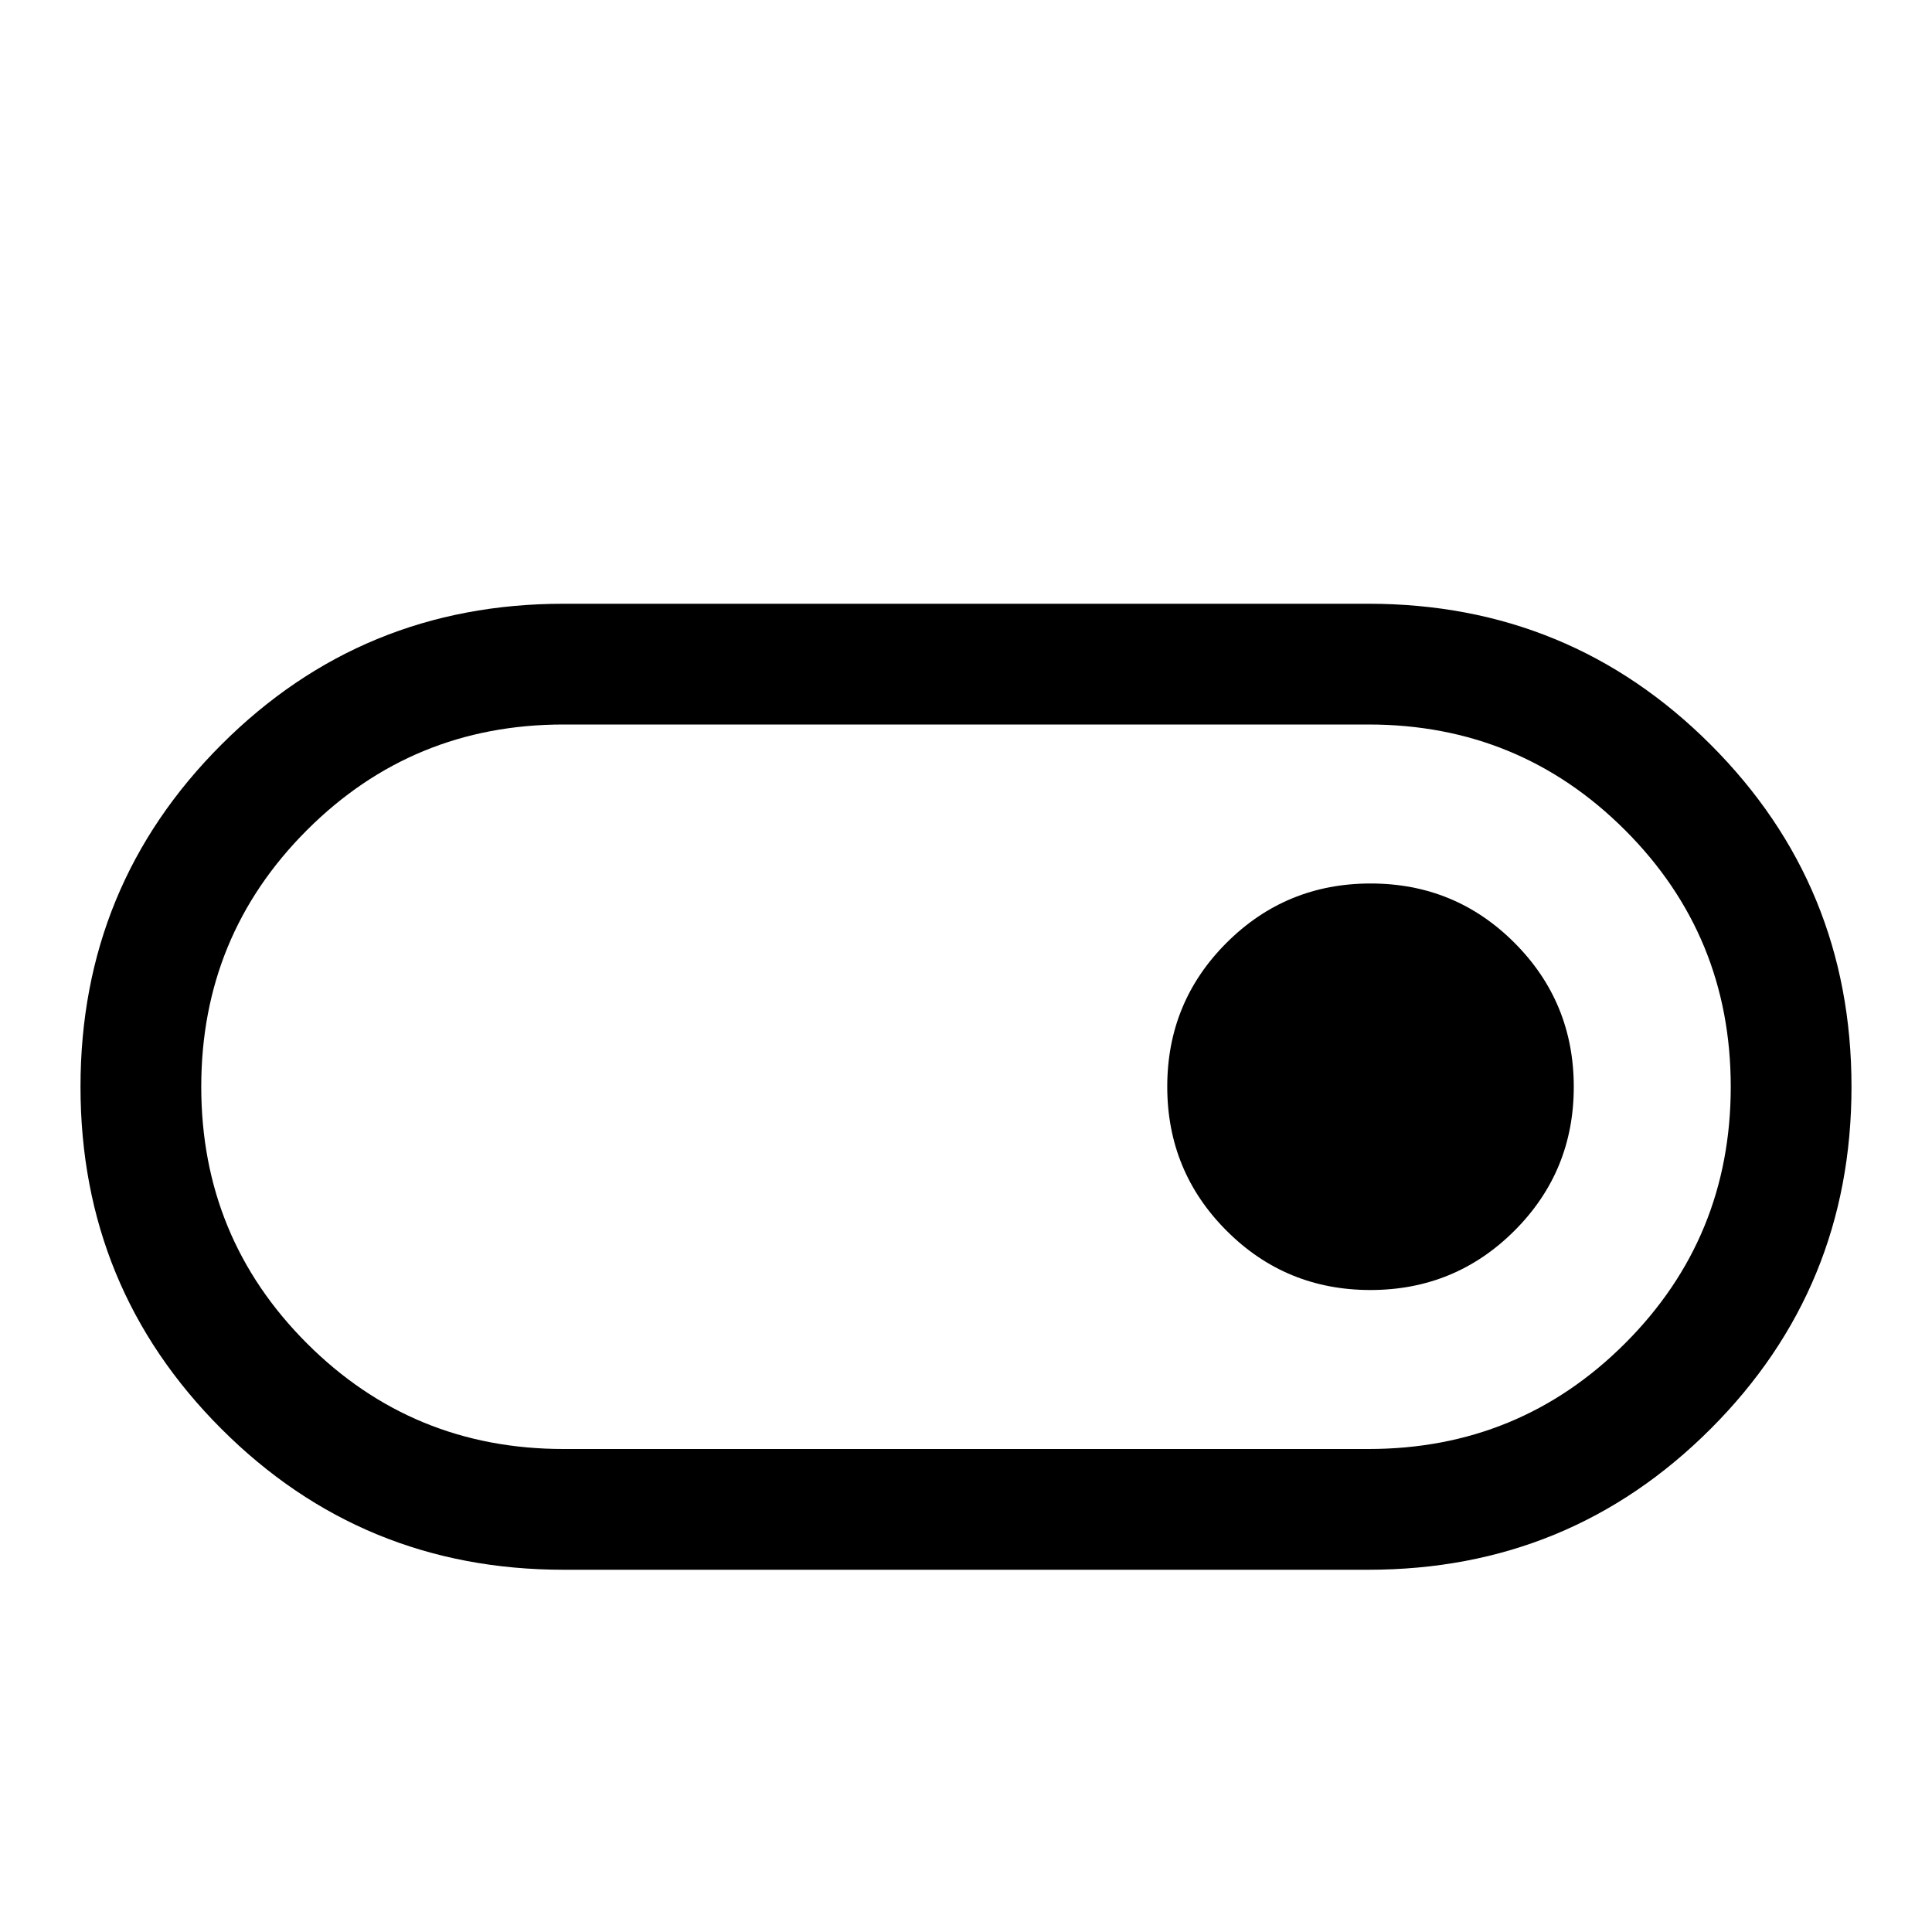
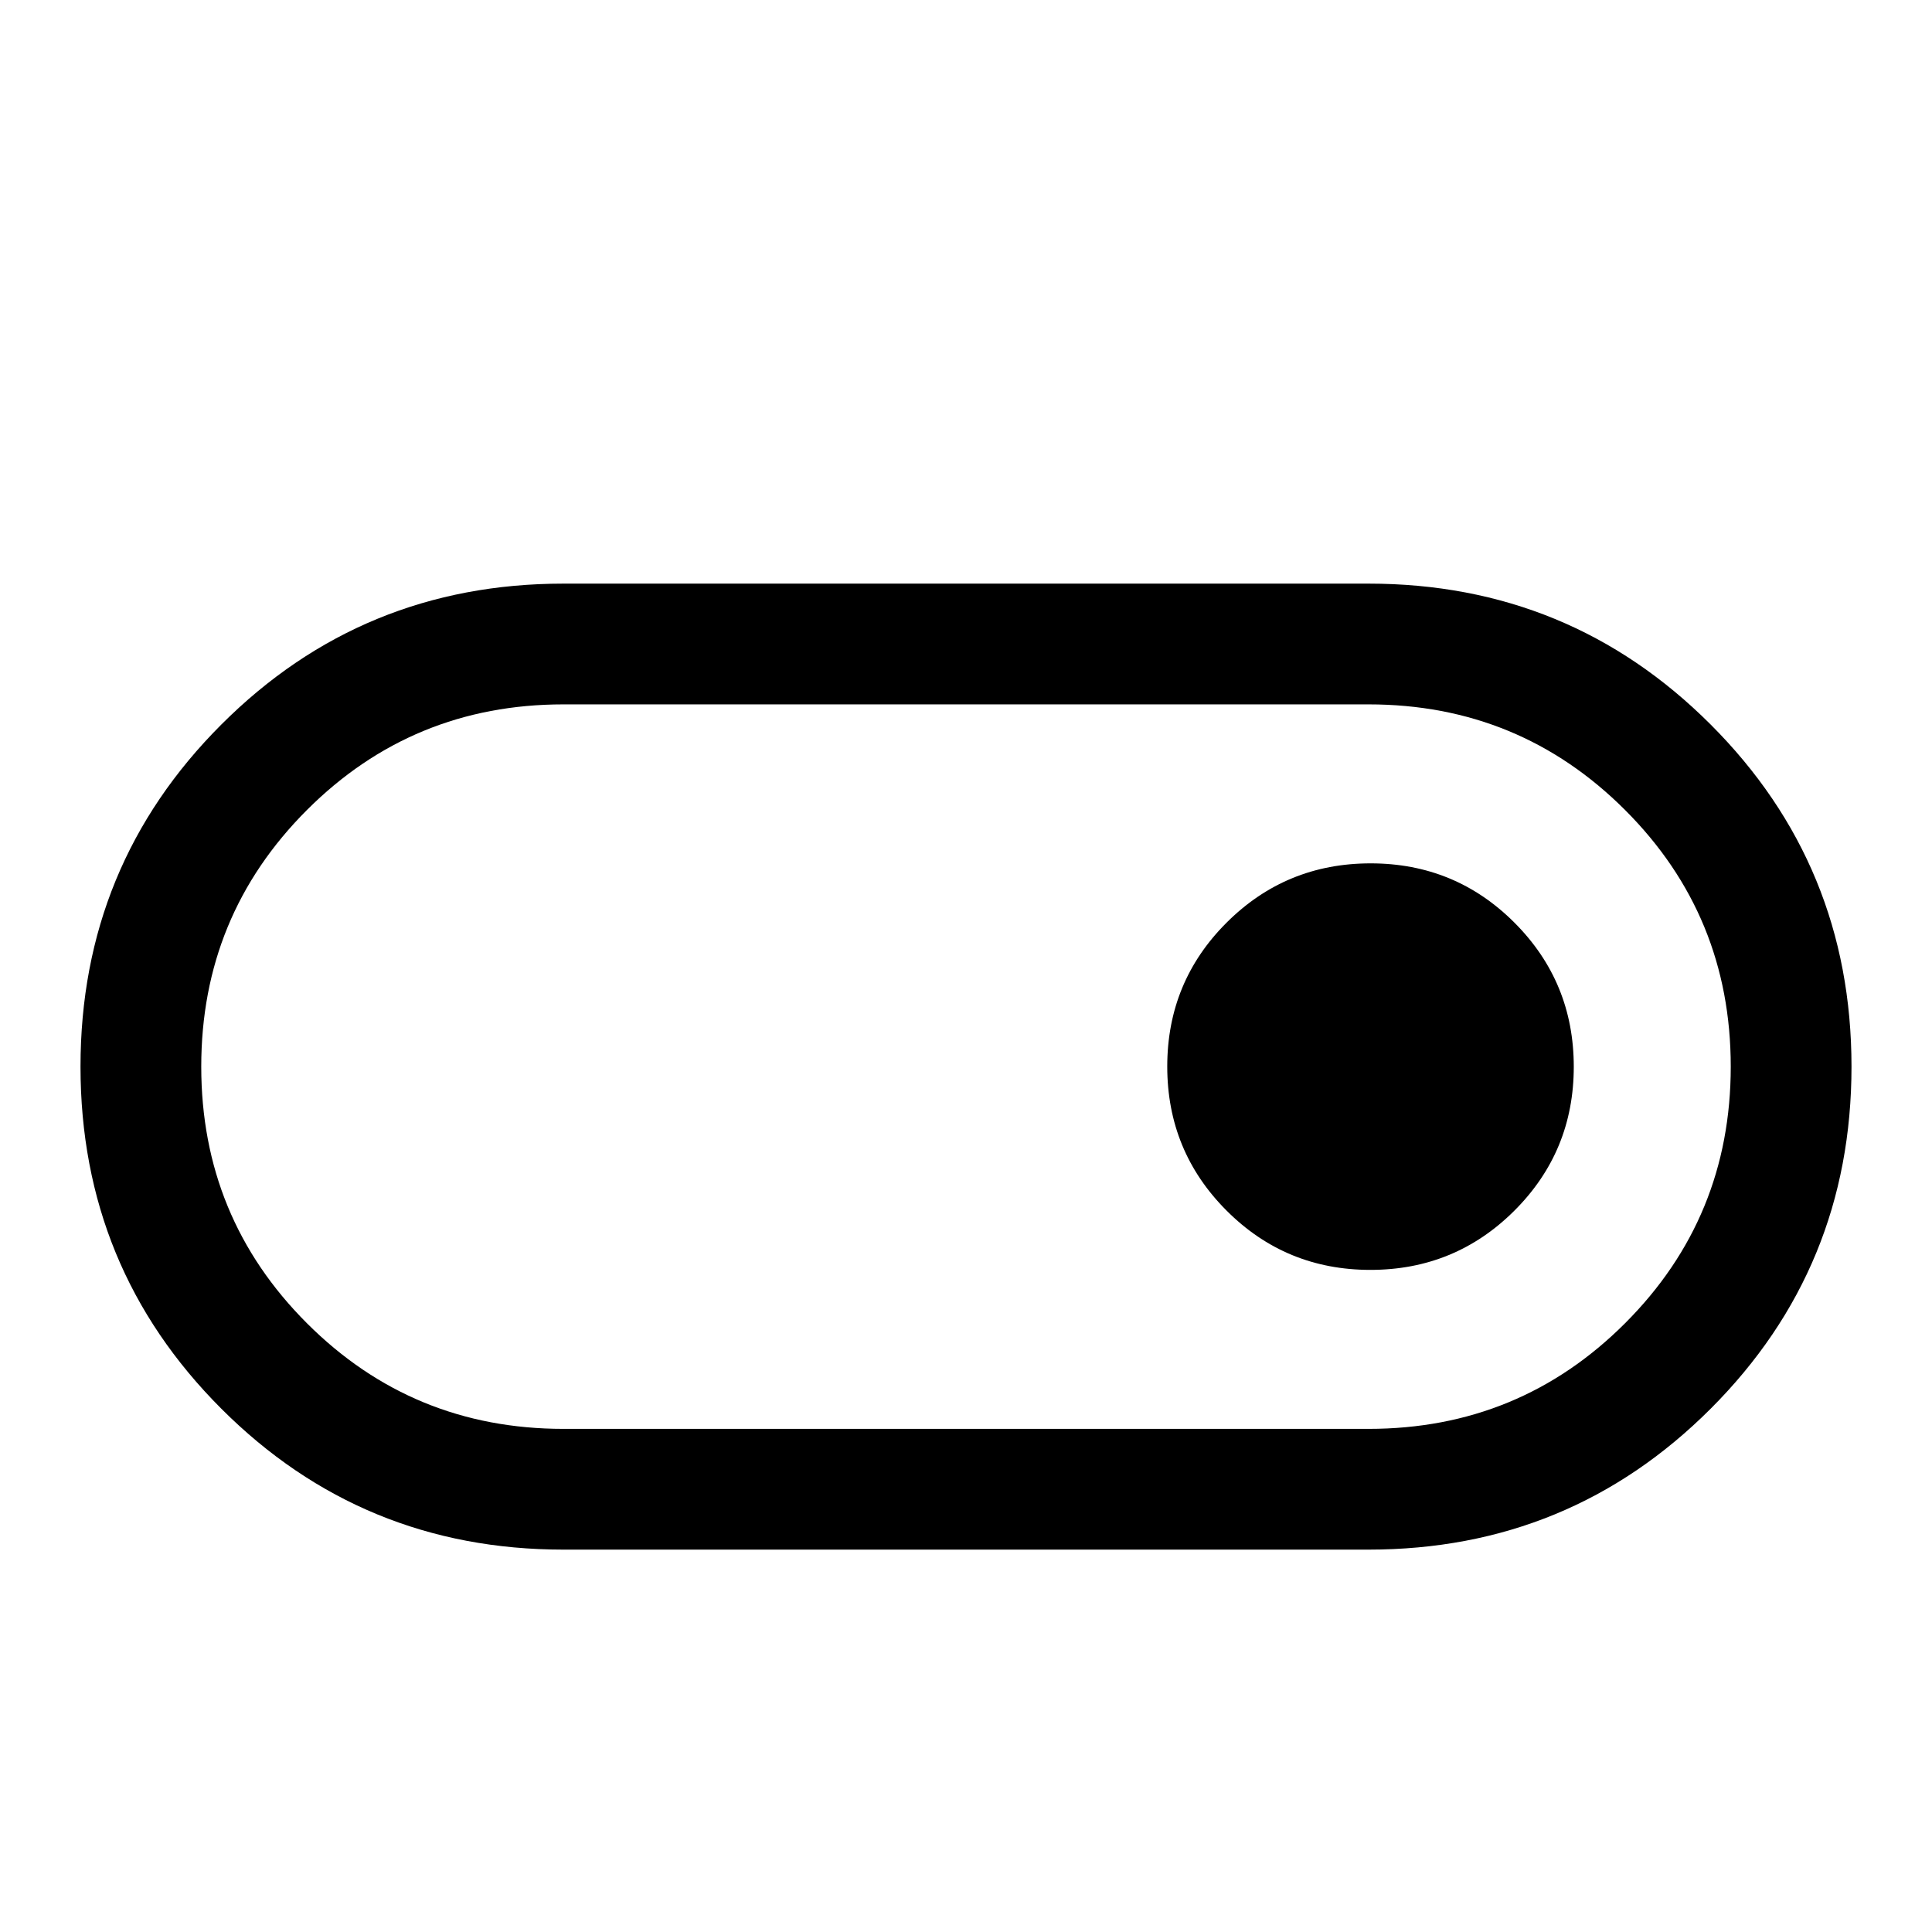
- <svg xmlns="http://www.w3.org/2000/svg" width="48" height="48" viewBox="0 -900 960 720">
+ <svg xmlns="http://www.w3.org/2000/svg" width="48" height="48" viewBox="0 -840 960 620">
  <path d="M280-240q-100 0-170-70T40-480q0-100 70-170t170-70h400q100 0 170 70t70 170q0 100-70 170t-170 70H280Zm0-60h400q75 0 127.5-52.5T860-480q0-75-52.5-127.5T680-660H280q-75 0-127.5 52.5T100-480q0 75 52.5 127.5T280-300Zm400.941-79Q723-379 752.5-408.441t29.5-71.5Q782-522 752.559-551.5t-71.5-29.5Q639-581 609.5-551.559t-29.5 71.5Q580-438 609.441-408.5t71.5 29.5ZM480-480Z" />
</svg>
